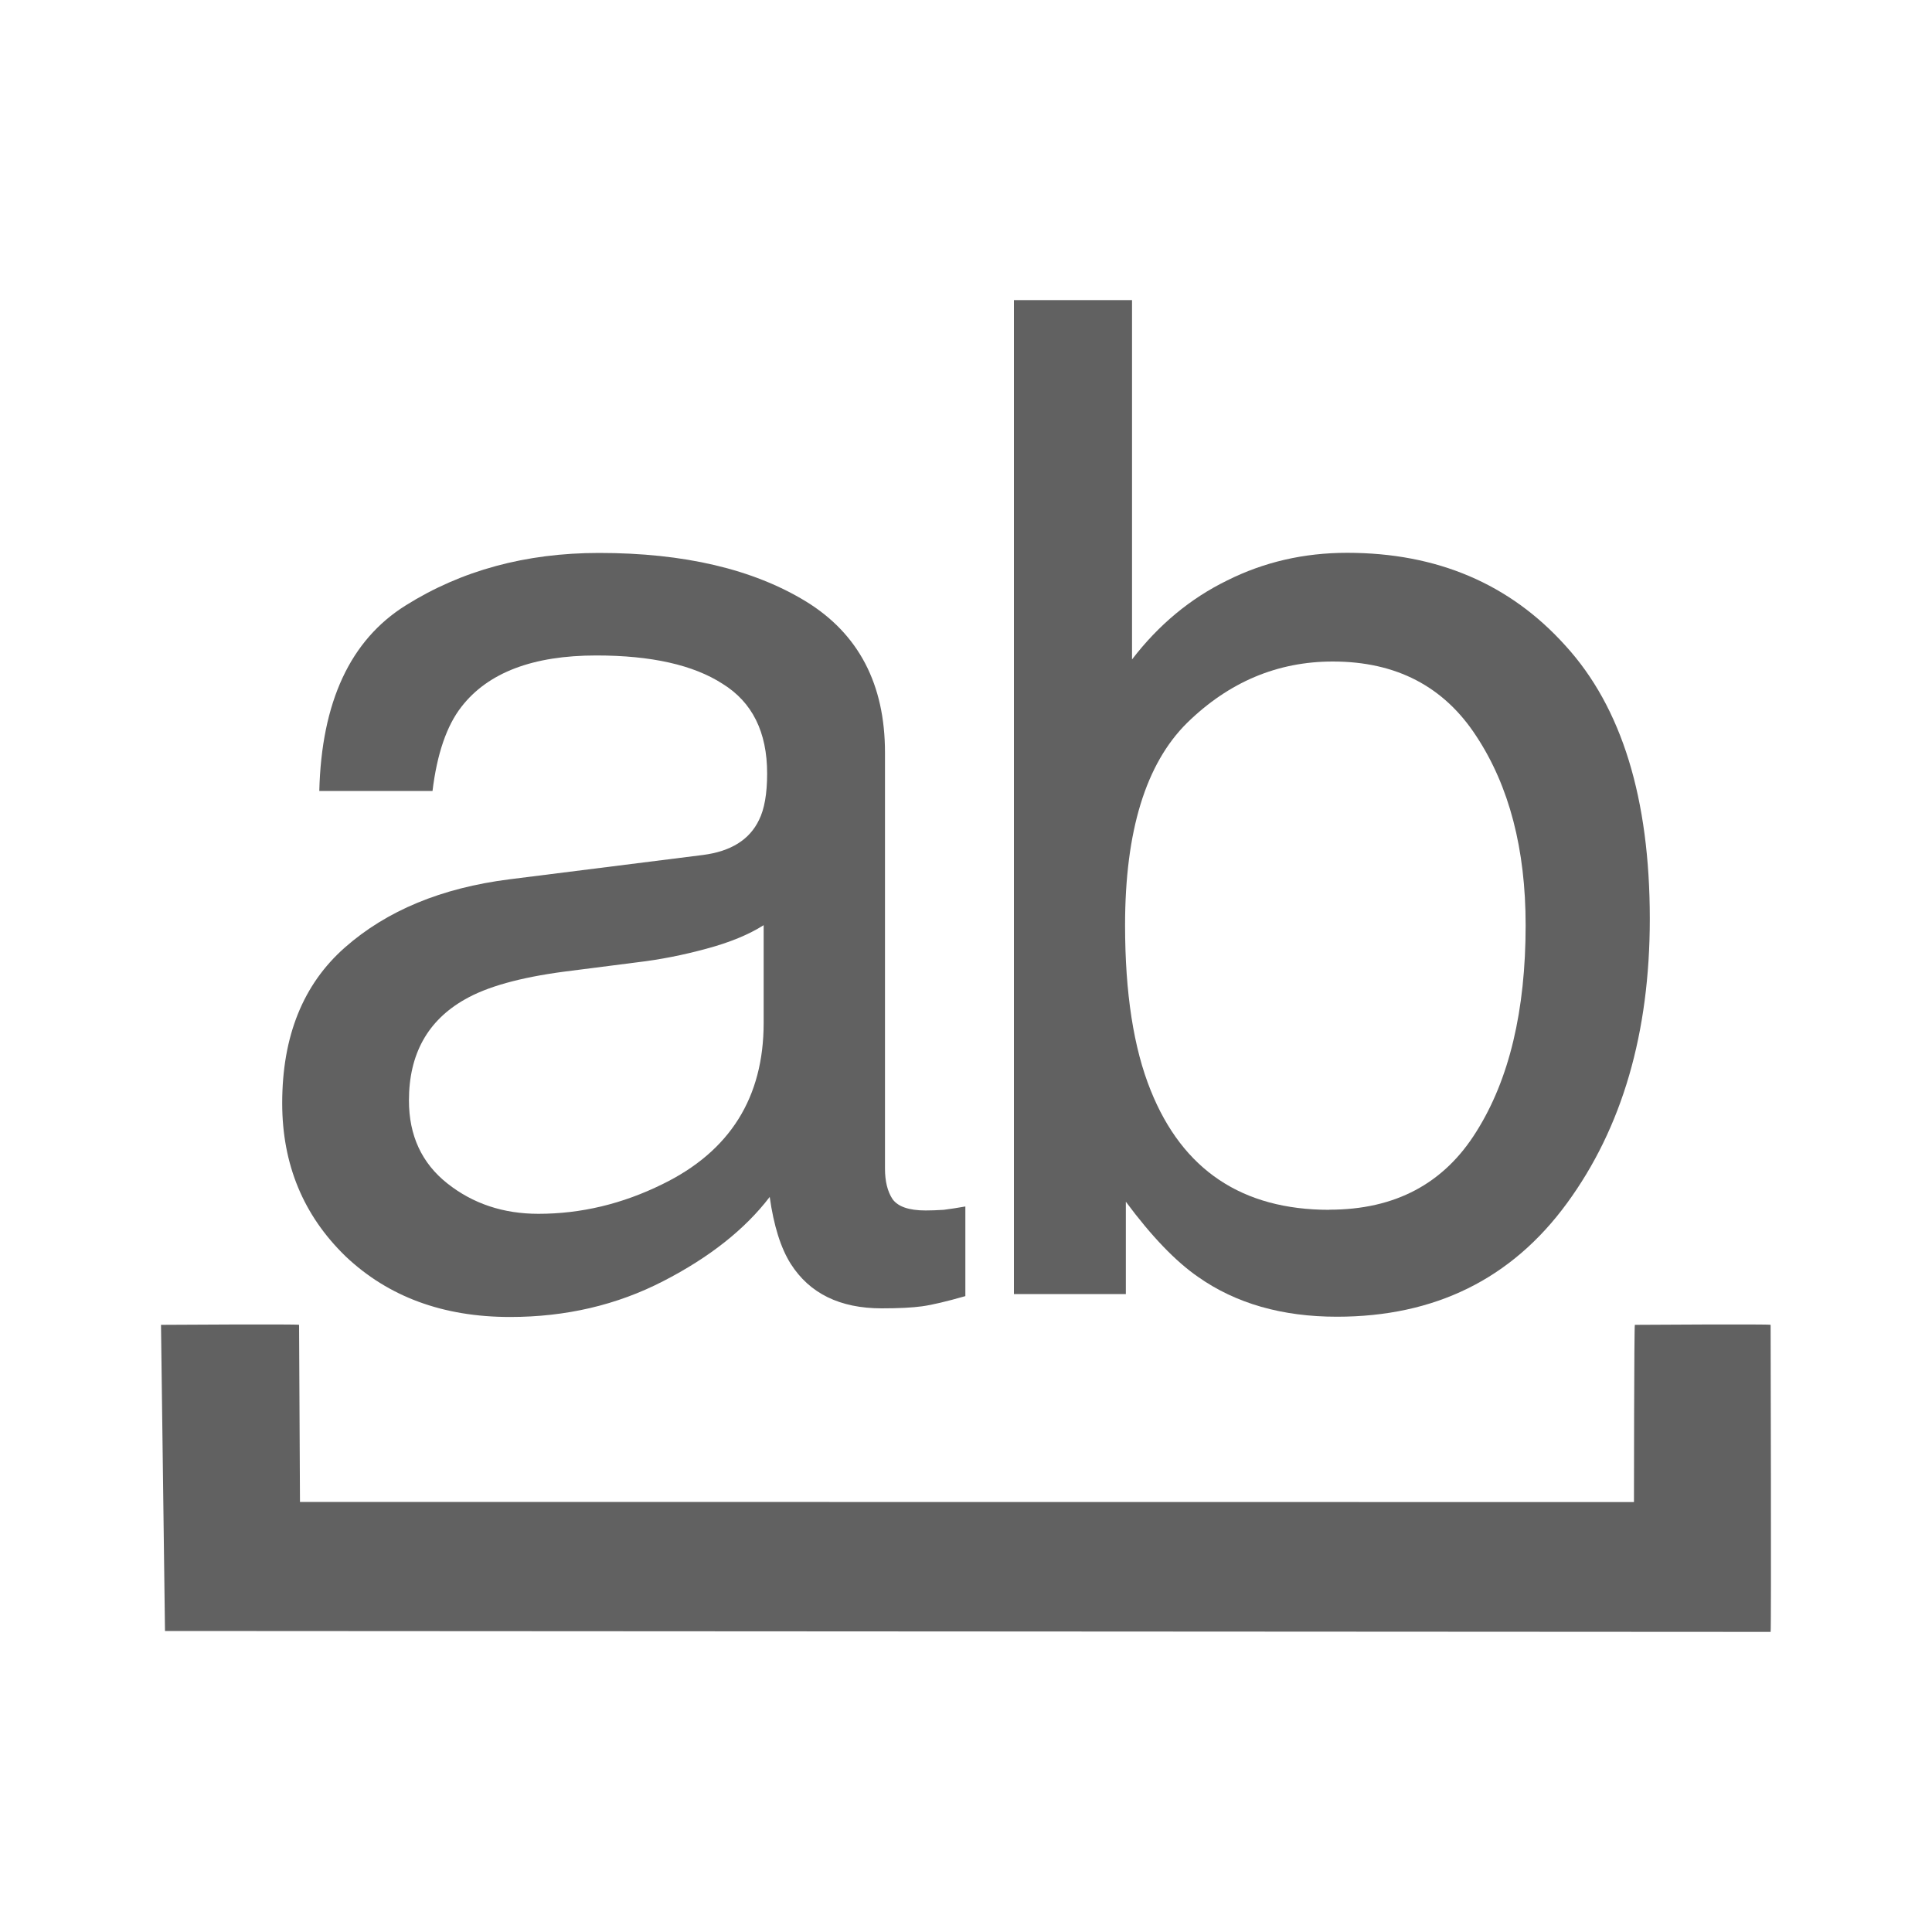
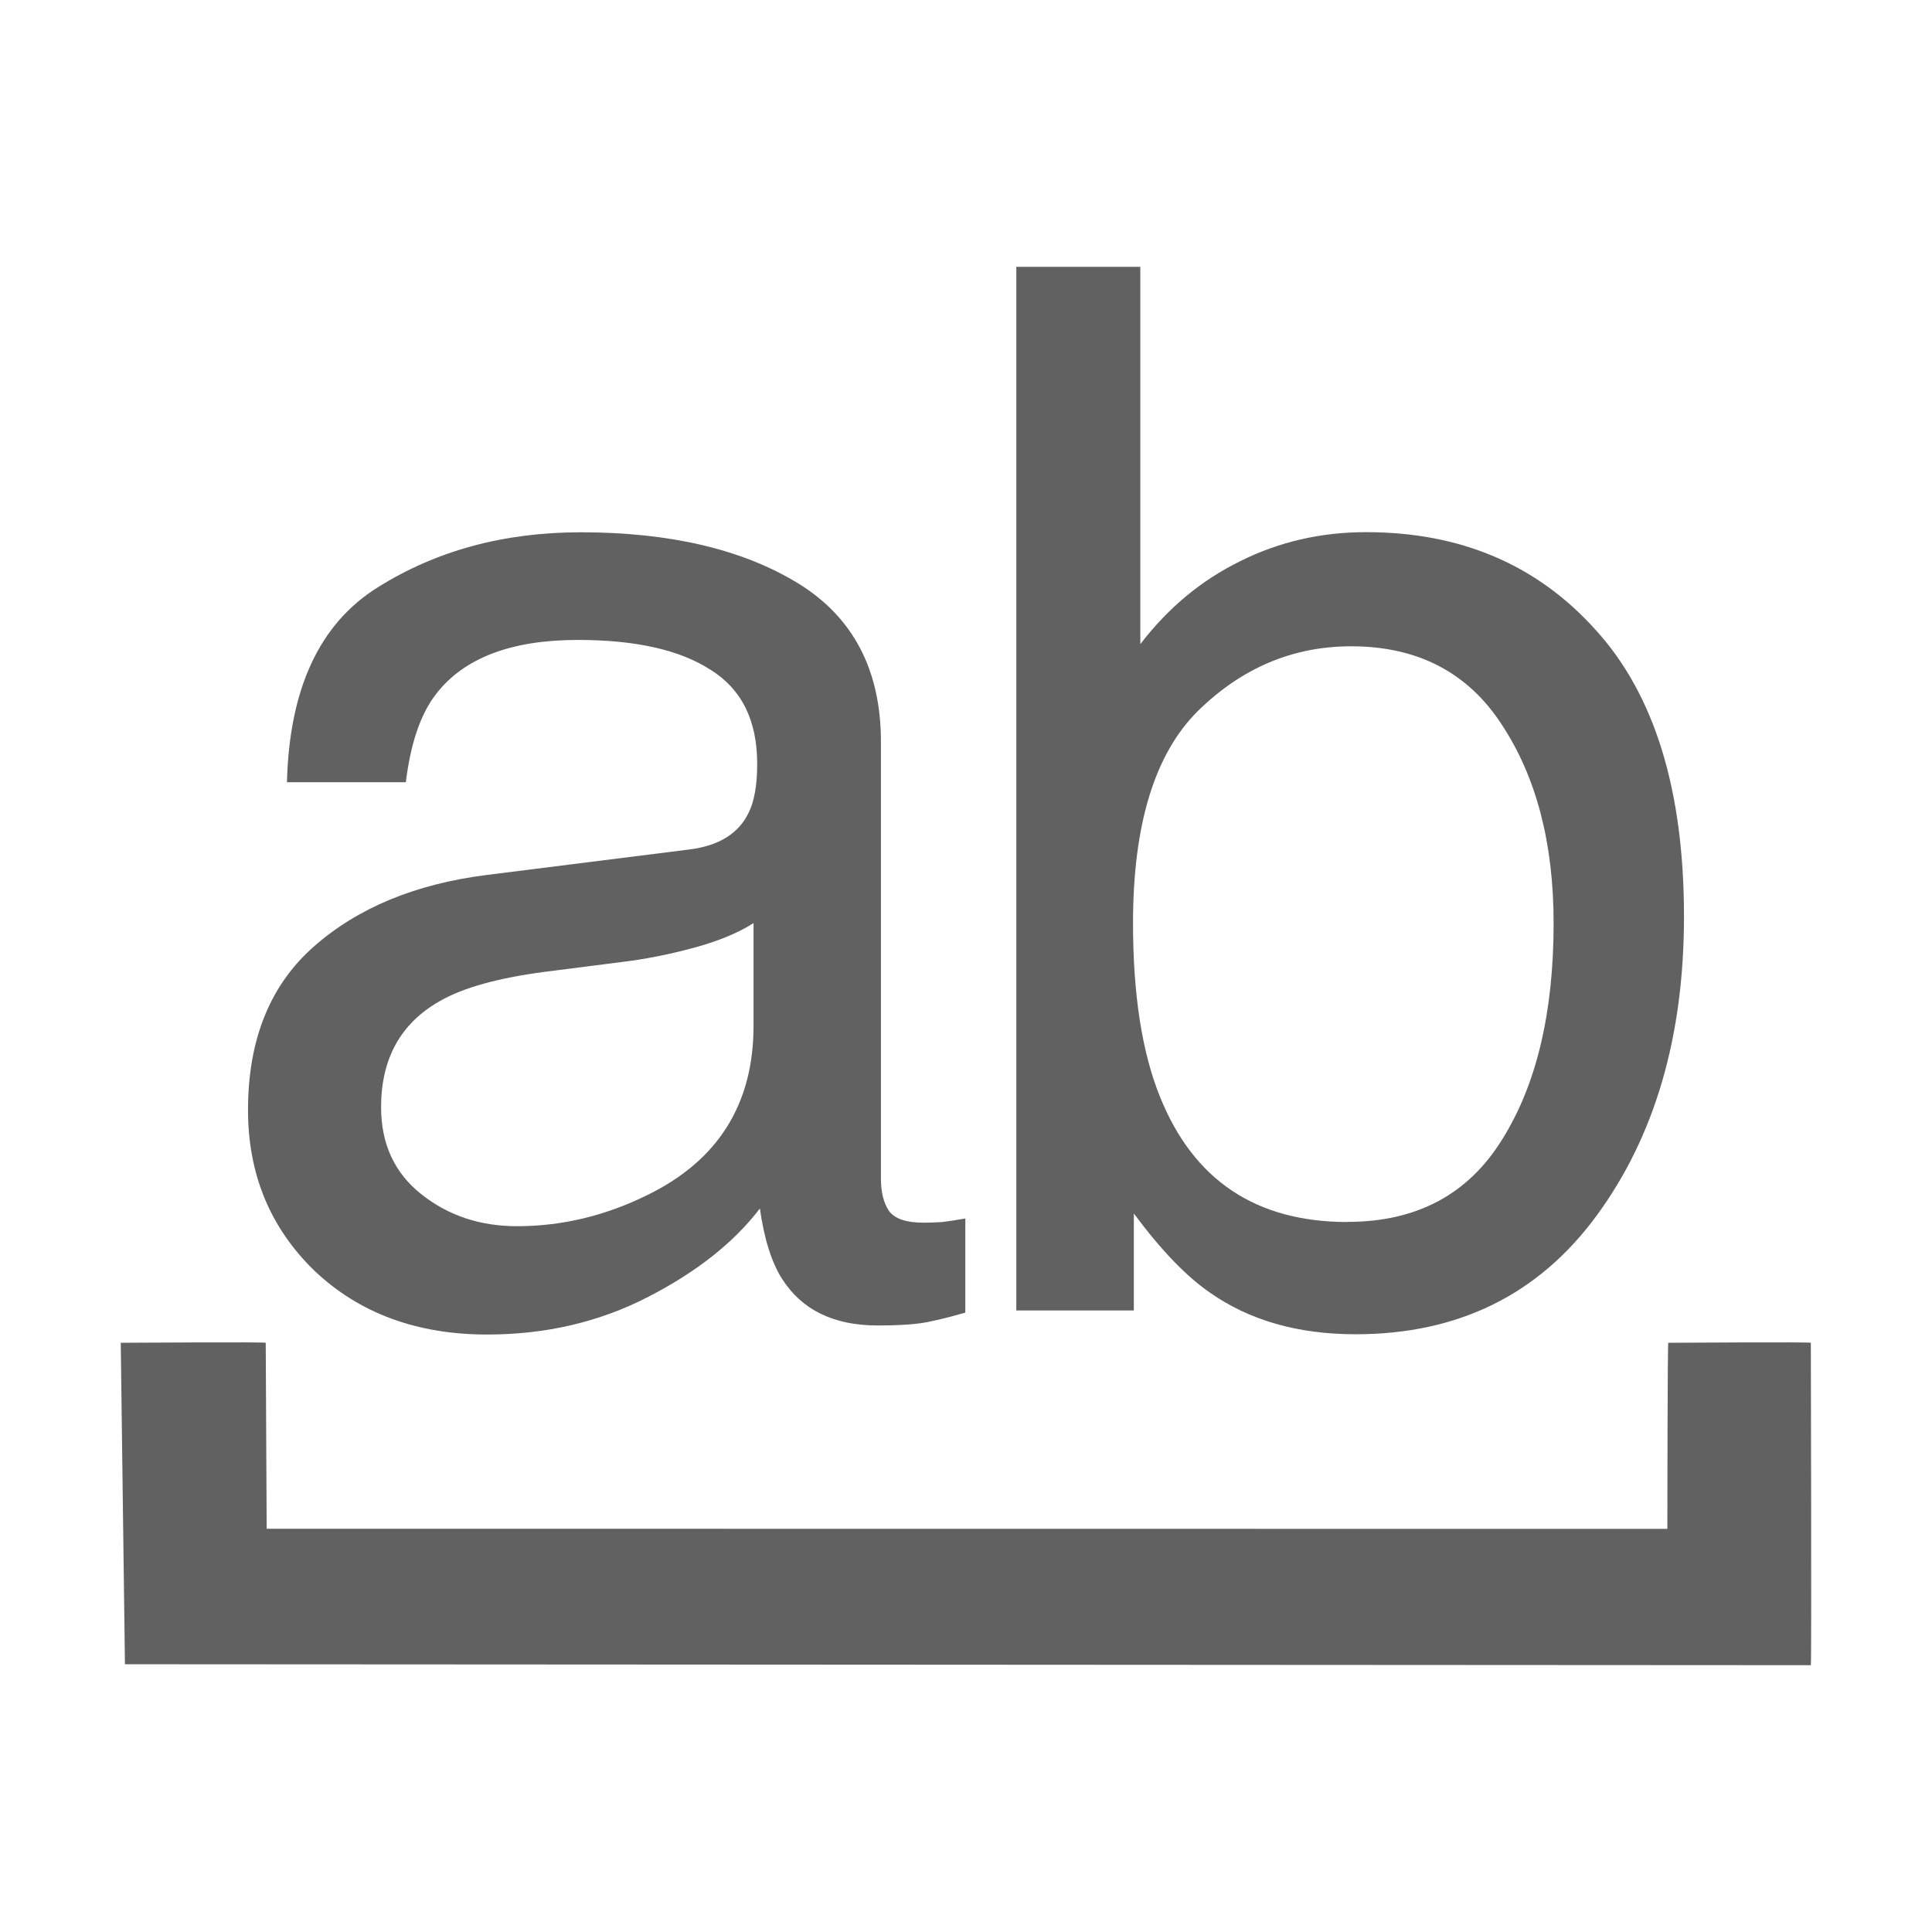
- <svg xmlns="http://www.w3.org/2000/svg" width="12" viewBox="0 0 12 12" version="1.1" height="12">
-   <g class="jp-icon-accent2" transform="matrix(0.8000005,0,0,0.8000005,-5.7777596e-7,1.199997)" fill="#616161">
+ <svg xmlns="http://www.w3.org/2000/svg" width="16" viewBox="0 0 16 16" version="1.1" height="16">
+   <g class="jp-icon-accent2" transform="matrix(1.120001,0,0,1.120001,-0.400001,1.279996)" fill="#616161">
    <path d="m 1.25,8.786 0.031,2.377 12.466,0.007 c 0.006,0 0,-2.384 0,-2.384 0,-0.007 -1.054,0 -1.054,0 -0.006,0 -0.007,1.376 -0.007,1.376 L 2.329,10.161 2.322,8.786 c 0,-0.007 -1.072,0 -1.072,0 z" />
    <path d="m 3.175,7.044 q 0,0.408 0.298,0.644 0.298,0.236 0.707,0.236 0.497,0 0.963,-0.23 Q 5.929,7.311 5.929,6.442 V 5.683 Q 5.756,5.793 5.484,5.866 5.212,5.94 4.95,5.971 l -0.571,0.073 Q 3.866,6.112 3.61,6.259 3.175,6.505 3.175,7.044 Z m 2.283,-1.906 q 0.325,-0.042 0.435,-0.272 0.063,-0.126 0.063,-0.361 0,-0.482 -0.346,-0.696 Q 5.269,3.589 4.63,3.589 q -0.738,0 -1.047,0.398 Q 3.411,4.207 3.358,4.641 H 2.479 q 0.026,-1.037 0.67,-1.44 0.649,-0.408 1.502,-0.408 0.989,0 1.607,0.377 0.613,0.377 0.613,1.173 v 3.23 q 0,0.147 0.058,0.236 0.063,0.089 0.257,0.089 0.063,0 0.141,-0.005 0.079,-0.01 0.168,-0.026 v 0.696 q -0.22,0.063 -0.335,0.079 -0.115,0.016 -0.314,0.016 -0.487,0 -0.707,-0.346 Q 6.023,8.128 5.976,7.793 5.688,8.17 5.149,8.447 4.61,8.725 3.96,8.725 3.18,8.725 2.683,8.254 2.191,7.777 2.191,7.065 q 0,-0.78 0.487,-1.209 Q 3.165,5.427 3.955,5.327 Z M 4.678,2.793 Z" aria-label="a" />
    <path d="M 7.872,0.83 H 8.789 V 3.62 q 0.309,-0.403 0.738,-0.613 0.429,-0.215 0.932,-0.215 1.047,0 1.696,0.722 0.654,0.717 0.654,2.12 0,1.33 -0.644,2.209 -0.644,0.88 -1.785,0.88 -0.639,0 -1.078,-0.309 Q 9.04,8.233 8.741,7.83 V 8.547 H 7.872 Z M 10.322,7.892 q 0.764,0 1.141,-0.607 0.382,-0.607 0.382,-1.602 0,-0.885 -0.382,-1.466 -0.377,-0.581 -1.115,-0.581 -0.644,0 -1.131,0.476 -0.482,0.476 -0.482,1.571 0,0.791 0.199,1.283 0.372,0.927 1.387,0.927 z" aria-label="b" />
  </g>
</svg>
